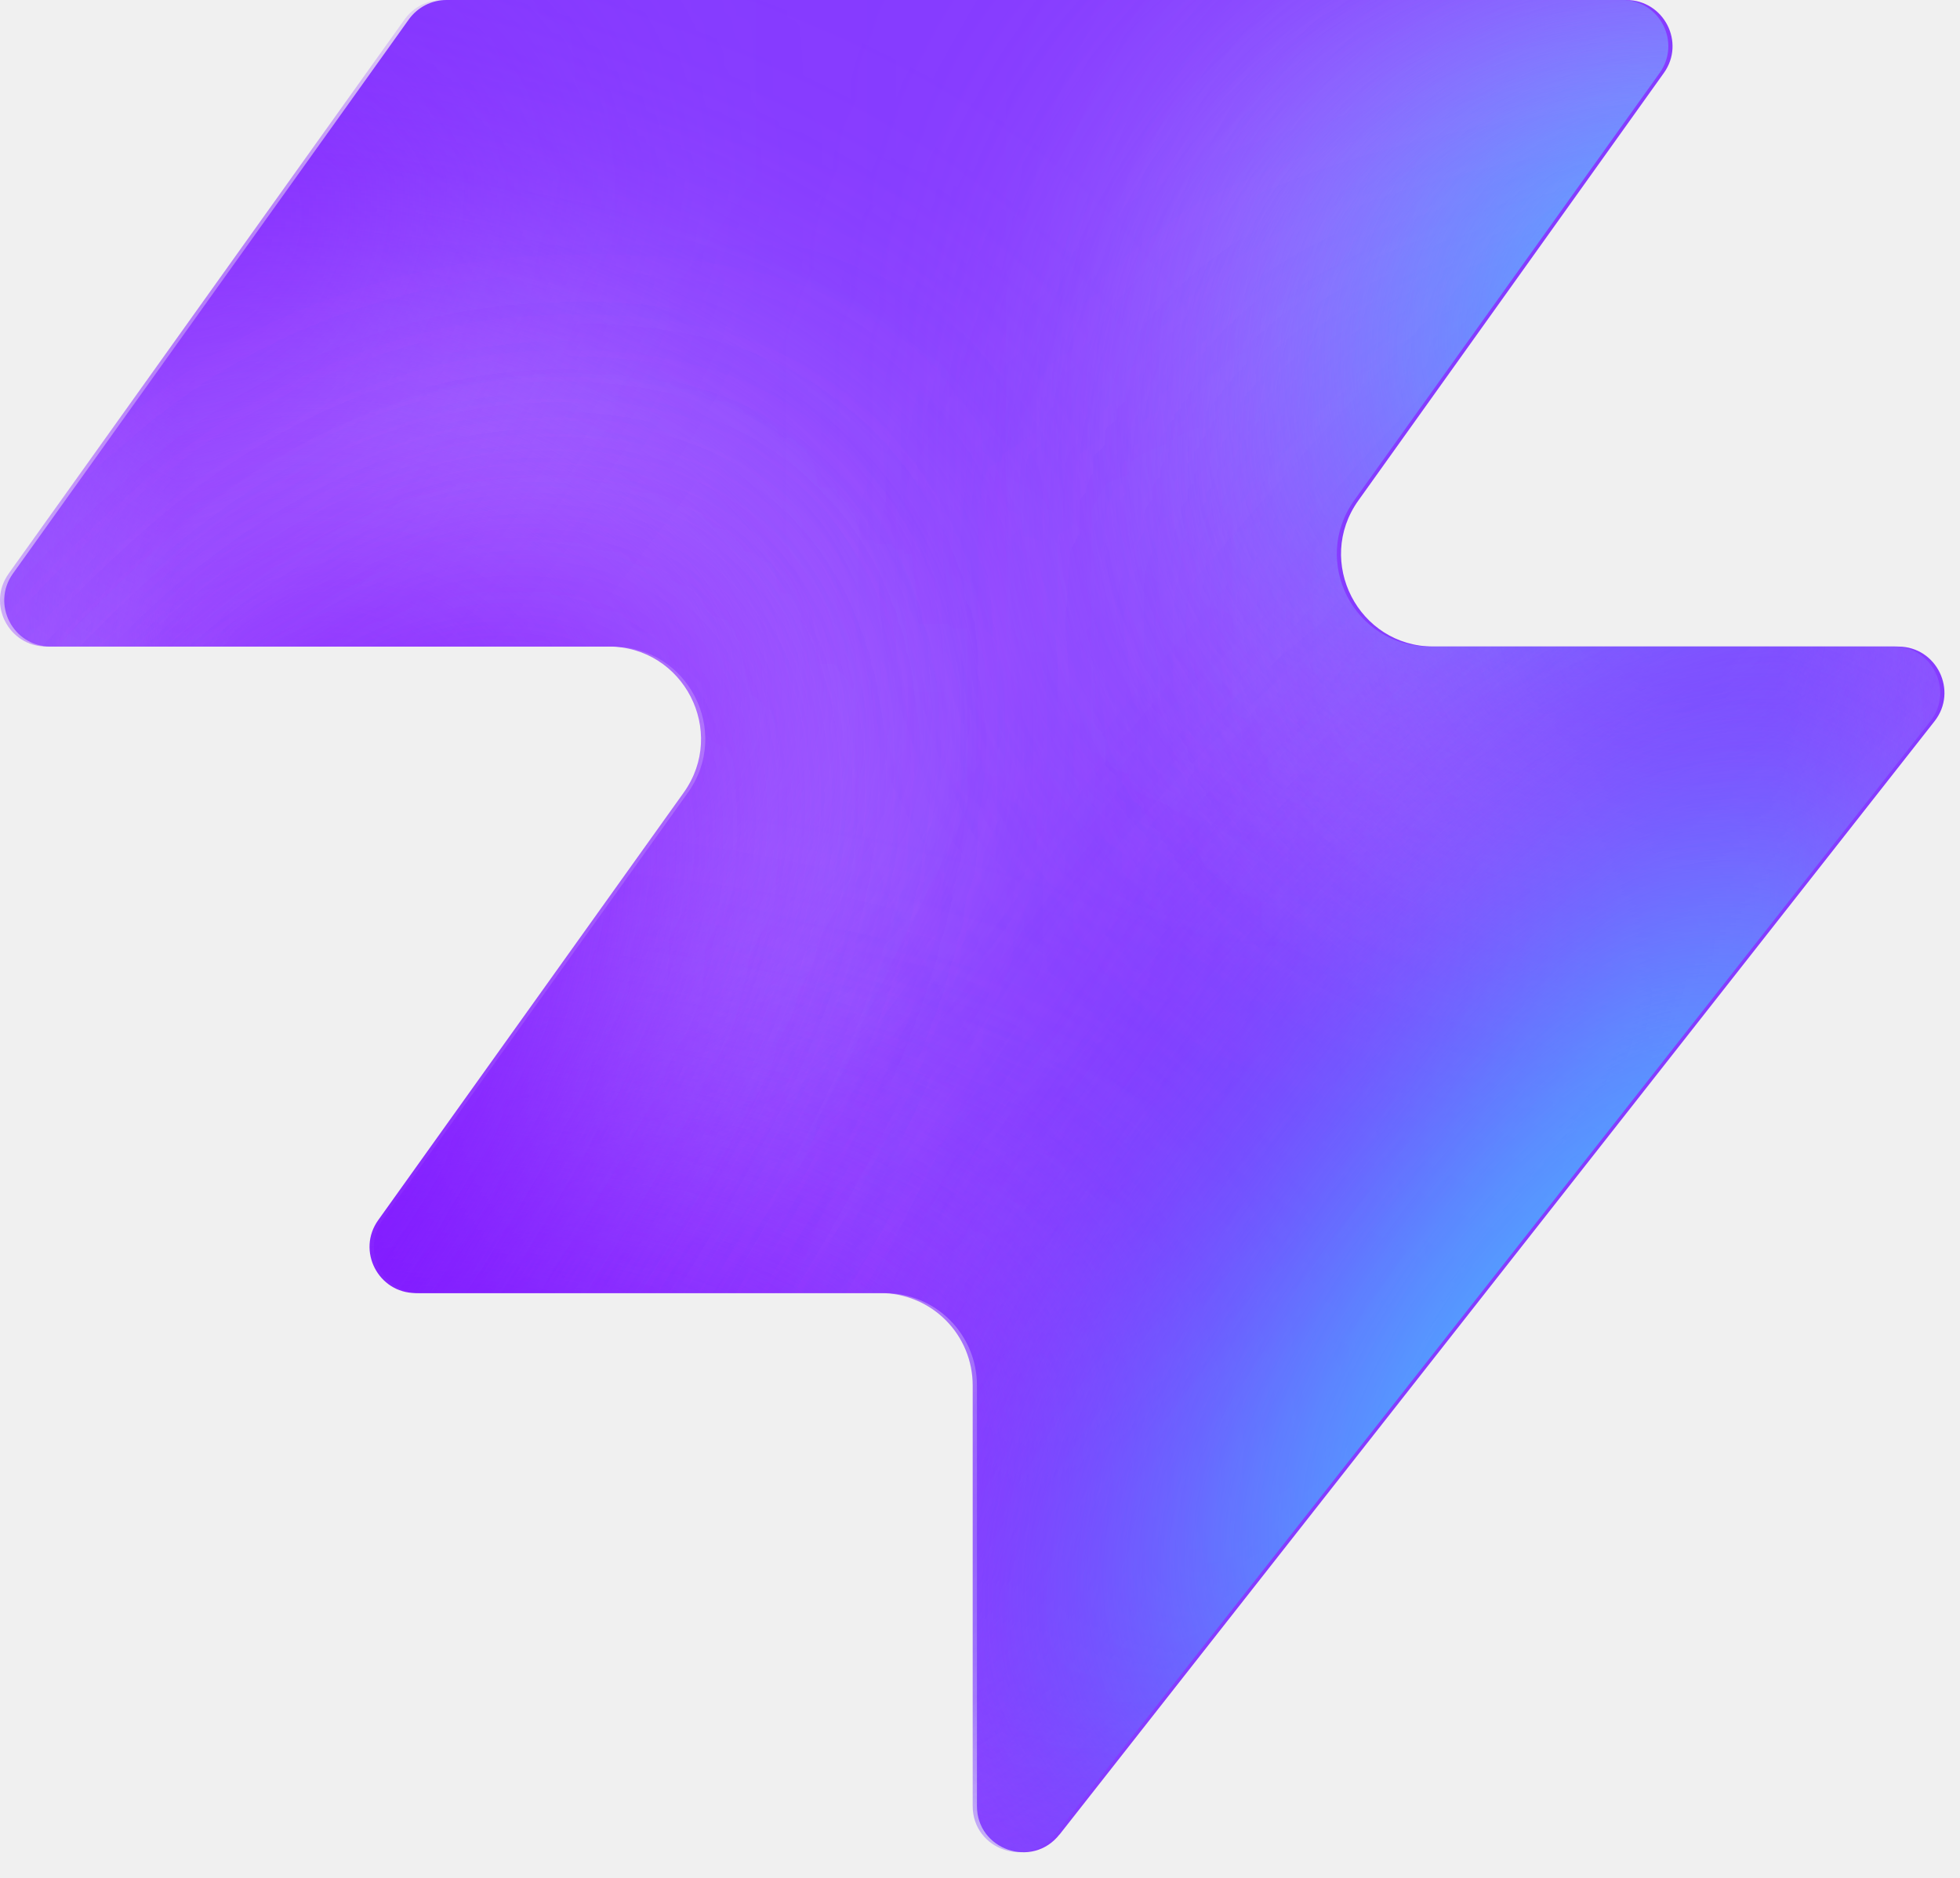
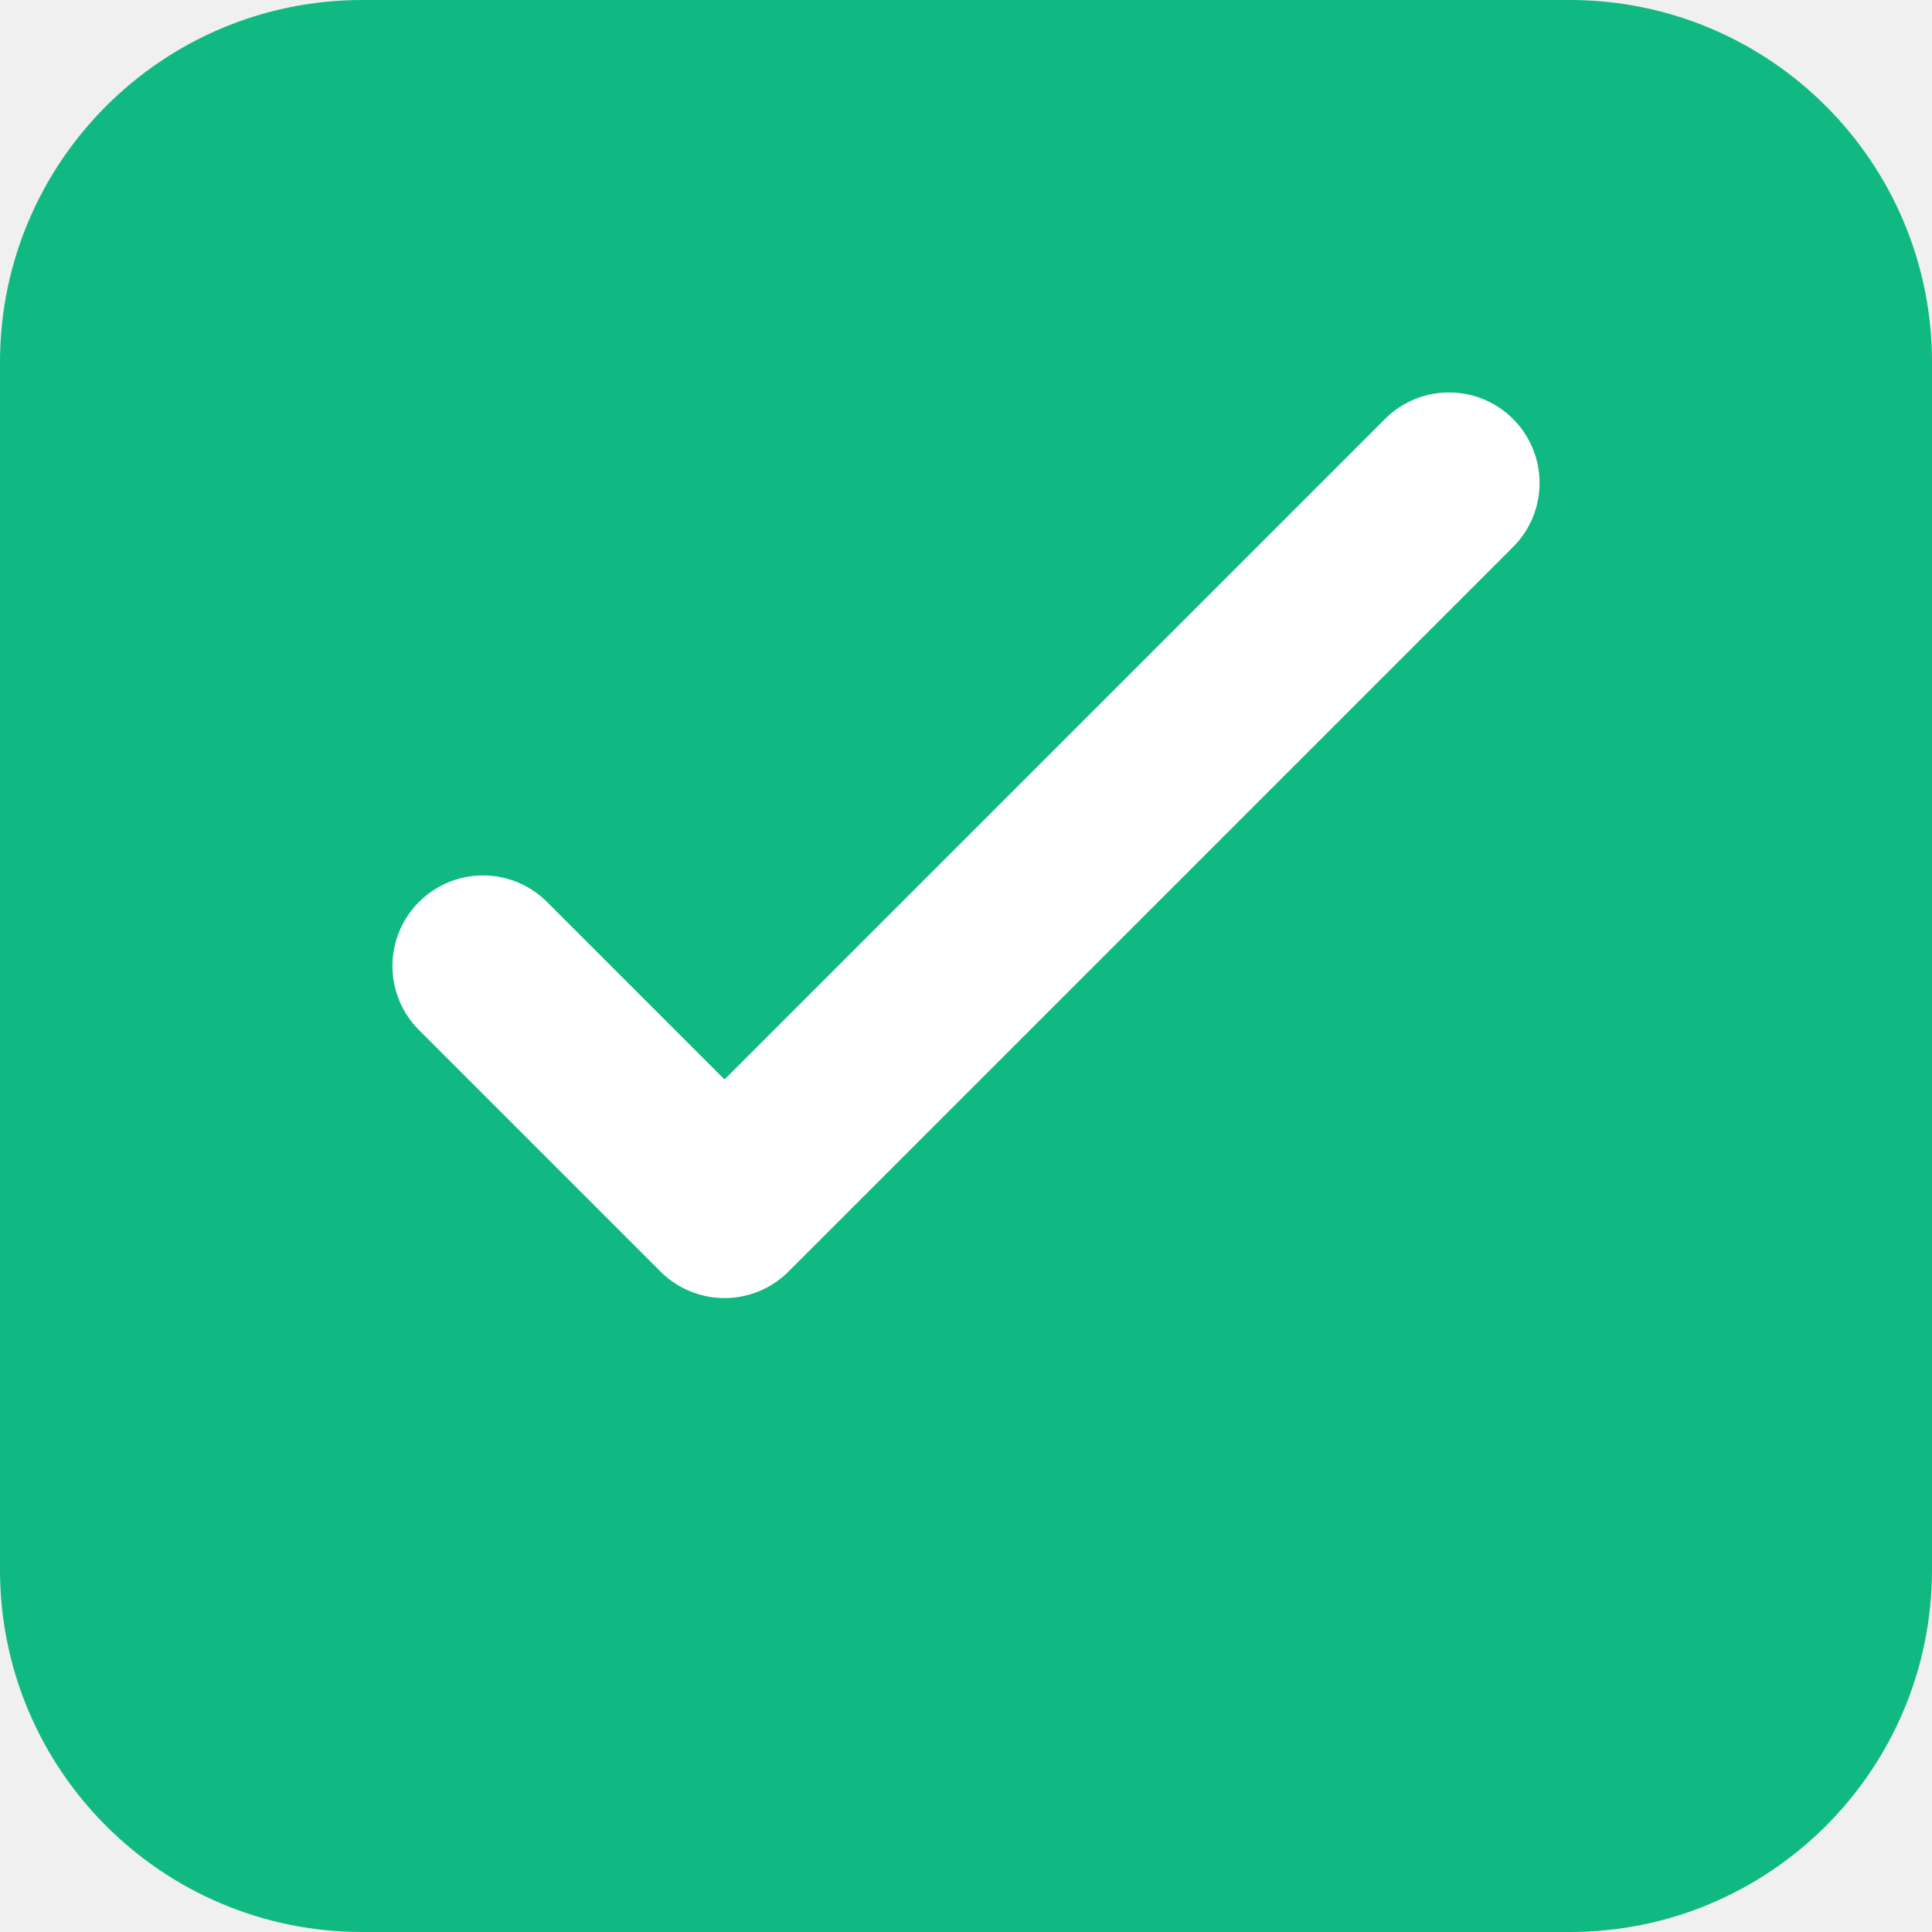
- <svg xmlns="http://www.w3.org/2000/svg" width="48" height="46" fill="none" viewBox="0 0 48 46">
-   <path fill="#863bff" d="M25.946 44.938c-.664.845-2.021.375-2.021-.698V33.937a2.26 2.26 0 0 0-2.262-2.262H10.287c-.92 0-1.456-1.04-.92-1.788l7.48-10.471c1.07-1.497 0-3.578-1.842-3.578H1.237c-.92 0-1.456-1.04-.92-1.788L10.013.474c.214-.297.556-.474.92-.474h28.894c.92 0 1.456 1.04.92 1.788l-7.48 10.471c-1.07 1.498 0 3.579 1.842 3.579h11.377c.943 0 1.473 1.088.89 1.83L25.947 44.94z" style="fill:#863bff;fill:color(display-p3 .525 .23 1);fill-opacity:1" />
-   <mask id="a" width="48" height="46" x="0" y="0" maskUnits="userSpaceOnUse" style="mask-type:alpha">
-     <path fill="#000" d="M25.842 44.938c-.664.844-2.021.375-2.021-.698V33.937a2.26 2.26 0 0 0-2.262-2.262H10.183c-.92 0-1.456-1.04-.92-1.788l7.48-10.471c1.07-1.498 0-3.579-1.842-3.579H1.133c-.92 0-1.456-1.04-.92-1.787L9.91.473c.214-.297.556-.474.92-.474h28.894c.92 0 1.456 1.04.92 1.788l-7.48 10.471c-1.07 1.498 0 3.578 1.842 3.578h11.377c.943 0 1.473 1.088.89 1.832L25.843 44.94z" style="fill:#000;fill-opacity:1" />
-   </mask>
-   <g mask="url(#a)">
-     <g filter="url(#b)">
-       <ellipse cx="5.508" cy="14.704" fill="#ede6ff" rx="5.508" ry="14.704" style="fill:#ede6ff;fill:color(display-p3 .927 .903 1);fill-opacity:1" transform="matrix(.00324 1 1 -.00324 -4.47 31.516)" />
-     </g>
-     <g filter="url(#c)">
-       <ellipse cx="10.399" cy="29.851" fill="#ede6ff" rx="10.399" ry="29.851" style="fill:#ede6ff;fill:color(display-p3 .927 .903 1);fill-opacity:1" transform="matrix(.00324 1 1 -.00324 -39.328 7.883)" />
-     </g>
-     <g filter="url(#d)">
-       <ellipse cx="5.508" cy="30.487" fill="#7e14ff" rx="5.508" ry="30.487" style="fill:#7e14ff;fill:color(display-p3 .492 .077 1);fill-opacity:1" transform="rotate(89.814 -25.913 -14.639)scale(1 -1)" />
-     </g>
-     <g filter="url(#e)">
-       <ellipse cx="5.508" cy="30.599" fill="#7e14ff" rx="5.508" ry="30.599" style="fill:#7e14ff;fill:color(display-p3 .492 .077 1);fill-opacity:1" transform="rotate(89.814 -32.644 -3.334)scale(1 -1)" />
-     </g>
-     <g filter="url(#f)">
-       <ellipse cx="5.508" cy="30.599" fill="#7e14ff" rx="5.508" ry="30.599" style="fill:#7e14ff;fill:color(display-p3 .492 .077 1);fill-opacity:1" transform="matrix(.00324 1 1 -.00324 -34.34 30.47)" />
-     </g>
-     <g filter="url(#g)">
-       <ellipse cx="14.072" cy="22.078" fill="#ede6ff" rx="14.072" ry="22.078" style="fill:#ede6ff;fill:color(display-p3 .927 .903 1);fill-opacity:1" transform="rotate(93.35 24.506 48.493)scale(-1 1)" />
-     </g>
-     <g filter="url(#h)">
-       <ellipse cx="3.47" cy="21.501" fill="#7e14ff" rx="3.47" ry="21.501" style="fill:#7e14ff;fill:color(display-p3 .492 .077 1);fill-opacity:1" transform="rotate(89.009 28.708 47.59)scale(-1 1)" />
-     </g>
-     <g filter="url(#i)">
-       <ellipse cx="3.47" cy="21.501" fill="#7e14ff" rx="3.47" ry="21.501" style="fill:#7e14ff;fill:color(display-p3 .492 .077 1);fill-opacity:1" transform="rotate(89.009 28.708 47.59)scale(-1 1)" />
-     </g>
-     <g filter="url(#j)">
-       <ellipse cx=".387" cy="8.972" fill="#7e14ff" rx="4.407" ry="29.108" style="fill:#7e14ff;fill:color(display-p3 .492 .077 1);fill-opacity:1" transform="rotate(39.51 .387 8.972)" />
-     </g>
-     <g filter="url(#k)">
-       <ellipse cx="47.523" cy="-6.092" fill="#7e14ff" rx="4.407" ry="29.108" style="fill:#7e14ff;fill:color(display-p3 .492 .077 1);fill-opacity:1" transform="rotate(37.892 47.523 -6.092)" />
-     </g>
-     <g filter="url(#l)">
-       <ellipse cx="41.412" cy="6.333" fill="#47bfff" rx="5.971" ry="9.665" style="fill:#47bfff;fill:color(display-p3 .28 .748 1);fill-opacity:1" transform="rotate(37.892 41.412 6.333)" />
-     </g>
-     <g filter="url(#m)">
-       <ellipse cx="-1.879" cy="38.332" fill="#7e14ff" rx="4.407" ry="29.108" style="fill:#7e14ff;fill:color(display-p3 .492 .077 1);fill-opacity:1" transform="rotate(37.892 -1.88 38.332)" />
-     </g>
-     <g filter="url(#n)">
-       <ellipse cx="-1.879" cy="38.332" fill="#7e14ff" rx="4.407" ry="29.108" style="fill:#7e14ff;fill:color(display-p3 .492 .077 1);fill-opacity:1" transform="rotate(37.892 -1.88 38.332)" />
-     </g>
-     <g filter="url(#o)">
-       <ellipse cx="35.651" cy="29.907" fill="#7e14ff" rx="4.407" ry="29.108" style="fill:#7e14ff;fill:color(display-p3 .492 .077 1);fill-opacity:1" transform="rotate(37.892 35.651 29.907)" />
-     </g>
-     <g filter="url(#p)">
-       <ellipse cx="38.418" cy="32.4" fill="#47bfff" rx="5.971" ry="15.297" style="fill:#47bfff;fill:color(display-p3 .28 .748 1);fill-opacity:1" transform="rotate(37.892 38.418 32.4)" />
-     </g>
-   </g>
-   <defs>
-     <filter id="b" width="60.045" height="41.654" x="-19.77" y="16.149" color-interpolation-filters="sRGB" filterUnits="userSpaceOnUse">
-       <feFlood flood-opacity="0" result="BackgroundImageFix" />
-       <feBlend in="SourceGraphic" in2="BackgroundImageFix" result="shape" />
-       <feGaussianBlur result="effect1_foregroundBlur_2002_17158" stdDeviation="7.659" />
-     </filter>
-     <filter id="c" width="90.34" height="51.437" x="-54.613" y="-7.533" color-interpolation-filters="sRGB" filterUnits="userSpaceOnUse">
-       <feFlood flood-opacity="0" result="BackgroundImageFix" />
-       <feBlend in="SourceGraphic" in2="BackgroundImageFix" result="shape" />
-       <feGaussianBlur result="effect1_foregroundBlur_2002_17158" stdDeviation="7.659" />
-     </filter>
-     <filter id="d" width="79.355" height="29.4" x="-49.64" y="2.03" color-interpolation-filters="sRGB" filterUnits="userSpaceOnUse">
-       <feFlood flood-opacity="0" result="BackgroundImageFix" />
-       <feBlend in="SourceGraphic" in2="BackgroundImageFix" result="shape" />
-       <feGaussianBlur result="effect1_foregroundBlur_2002_17158" stdDeviation="4.596" />
-     </filter>
-     <filter id="e" width="79.579" height="29.4" x="-45.045" y="20.029" color-interpolation-filters="sRGB" filterUnits="userSpaceOnUse">
-       <feFlood flood-opacity="0" result="BackgroundImageFix" />
-       <feBlend in="SourceGraphic" in2="BackgroundImageFix" result="shape" />
-       <feGaussianBlur result="effect1_foregroundBlur_2002_17158" stdDeviation="4.596" />
-     </filter>
-     <filter id="f" width="79.579" height="29.4" x="-43.513" y="21.178" color-interpolation-filters="sRGB" filterUnits="userSpaceOnUse">
-       <feFlood flood-opacity="0" result="BackgroundImageFix" />
-       <feBlend in="SourceGraphic" in2="BackgroundImageFix" result="shape" />
-       <feGaussianBlur result="effect1_foregroundBlur_2002_17158" stdDeviation="4.596" />
-     </filter>
-     <filter id="g" width="74.749" height="58.852" x="15.756" y="-17.901" color-interpolation-filters="sRGB" filterUnits="userSpaceOnUse">
-       <feFlood flood-opacity="0" result="BackgroundImageFix" />
-       <feBlend in="SourceGraphic" in2="BackgroundImageFix" result="shape" />
-       <feGaussianBlur result="effect1_foregroundBlur_2002_17158" stdDeviation="7.659" />
-     </filter>
-     <filter id="h" width="61.377" height="25.362" x="23.548" y="2.284" color-interpolation-filters="sRGB" filterUnits="userSpaceOnUse">
-       <feFlood flood-opacity="0" result="BackgroundImageFix" />
-       <feBlend in="SourceGraphic" in2="BackgroundImageFix" result="shape" />
-       <feGaussianBlur result="effect1_foregroundBlur_2002_17158" stdDeviation="4.596" />
-     </filter>
-     <filter id="i" width="61.377" height="25.362" x="23.548" y="2.284" color-interpolation-filters="sRGB" filterUnits="userSpaceOnUse">
-       <feFlood flood-opacity="0" result="BackgroundImageFix" />
-       <feBlend in="SourceGraphic" in2="BackgroundImageFix" result="shape" />
-       <feGaussianBlur result="effect1_foregroundBlur_2002_17158" stdDeviation="4.596" />
-     </filter>
-     <filter id="j" width="56.045" height="63.649" x="-27.636" y="-22.853" color-interpolation-filters="sRGB" filterUnits="userSpaceOnUse">
-       <feFlood flood-opacity="0" result="BackgroundImageFix" />
-       <feBlend in="SourceGraphic" in2="BackgroundImageFix" result="shape" />
-       <feGaussianBlur result="effect1_foregroundBlur_2002_17158" stdDeviation="4.596" />
-     </filter>
-     <filter id="k" width="54.814" height="64.646" x="20.116" y="-38.415" color-interpolation-filters="sRGB" filterUnits="userSpaceOnUse">
-       <feFlood flood-opacity="0" result="BackgroundImageFix" />
-       <feBlend in="SourceGraphic" in2="BackgroundImageFix" result="shape" />
-       <feGaussianBlur result="effect1_foregroundBlur_2002_17158" stdDeviation="4.596" />
-     </filter>
-     <filter id="l" width="33.541" height="35.313" x="24.641" y="-11.323" color-interpolation-filters="sRGB" filterUnits="userSpaceOnUse">
-       <feFlood flood-opacity="0" result="BackgroundImageFix" />
-       <feBlend in="SourceGraphic" in2="BackgroundImageFix" result="shape" />
-       <feGaussianBlur result="effect1_foregroundBlur_2002_17158" stdDeviation="4.596" />
-     </filter>
-     <filter id="m" width="54.814" height="64.646" x="-29.286" y="6.009" color-interpolation-filters="sRGB" filterUnits="userSpaceOnUse">
-       <feFlood flood-opacity="0" result="BackgroundImageFix" />
-       <feBlend in="SourceGraphic" in2="BackgroundImageFix" result="shape" />
-       <feGaussianBlur result="effect1_foregroundBlur_2002_17158" stdDeviation="4.596" />
-     </filter>
-     <filter id="n" width="54.814" height="64.646" x="-29.286" y="6.009" color-interpolation-filters="sRGB" filterUnits="userSpaceOnUse">
-       <feFlood flood-opacity="0" result="BackgroundImageFix" />
-       <feBlend in="SourceGraphic" in2="BackgroundImageFix" result="shape" />
-       <feGaussianBlur result="effect1_foregroundBlur_2002_17158" stdDeviation="4.596" />
-     </filter>
-     <filter id="o" width="54.814" height="64.646" x="8.244" y="-2.416" color-interpolation-filters="sRGB" filterUnits="userSpaceOnUse">
-       <feFlood flood-opacity="0" result="BackgroundImageFix" />
-       <feBlend in="SourceGraphic" in2="BackgroundImageFix" result="shape" />
-       <feGaussianBlur result="effect1_foregroundBlur_2002_17158" stdDeviation="4.596" />
-     </filter>
-     <filter id="p" width="39.409" height="43.623" x="18.713" y="10.588" color-interpolation-filters="sRGB" filterUnits="userSpaceOnUse">
-       <feFlood flood-opacity="0" result="BackgroundImageFix" />
-       <feBlend in="SourceGraphic" in2="BackgroundImageFix" result="shape" />
-       <feGaussianBlur result="effect1_foregroundBlur_2002_17158" stdDeviation="4.596" />
-     </filter>
-   </defs>
+ <svg xmlns="http://www.w3.org/2000/svg" viewBox="0 0 32 32">
+   <rect width="32" height="32" rx="6" fill="#10b981" />
+   <path d="M8 16l4 4 12-12" stroke="white" stroke-width="3" stroke-linecap="round" stroke-linejoin="round" fill="none" />
</svg>
